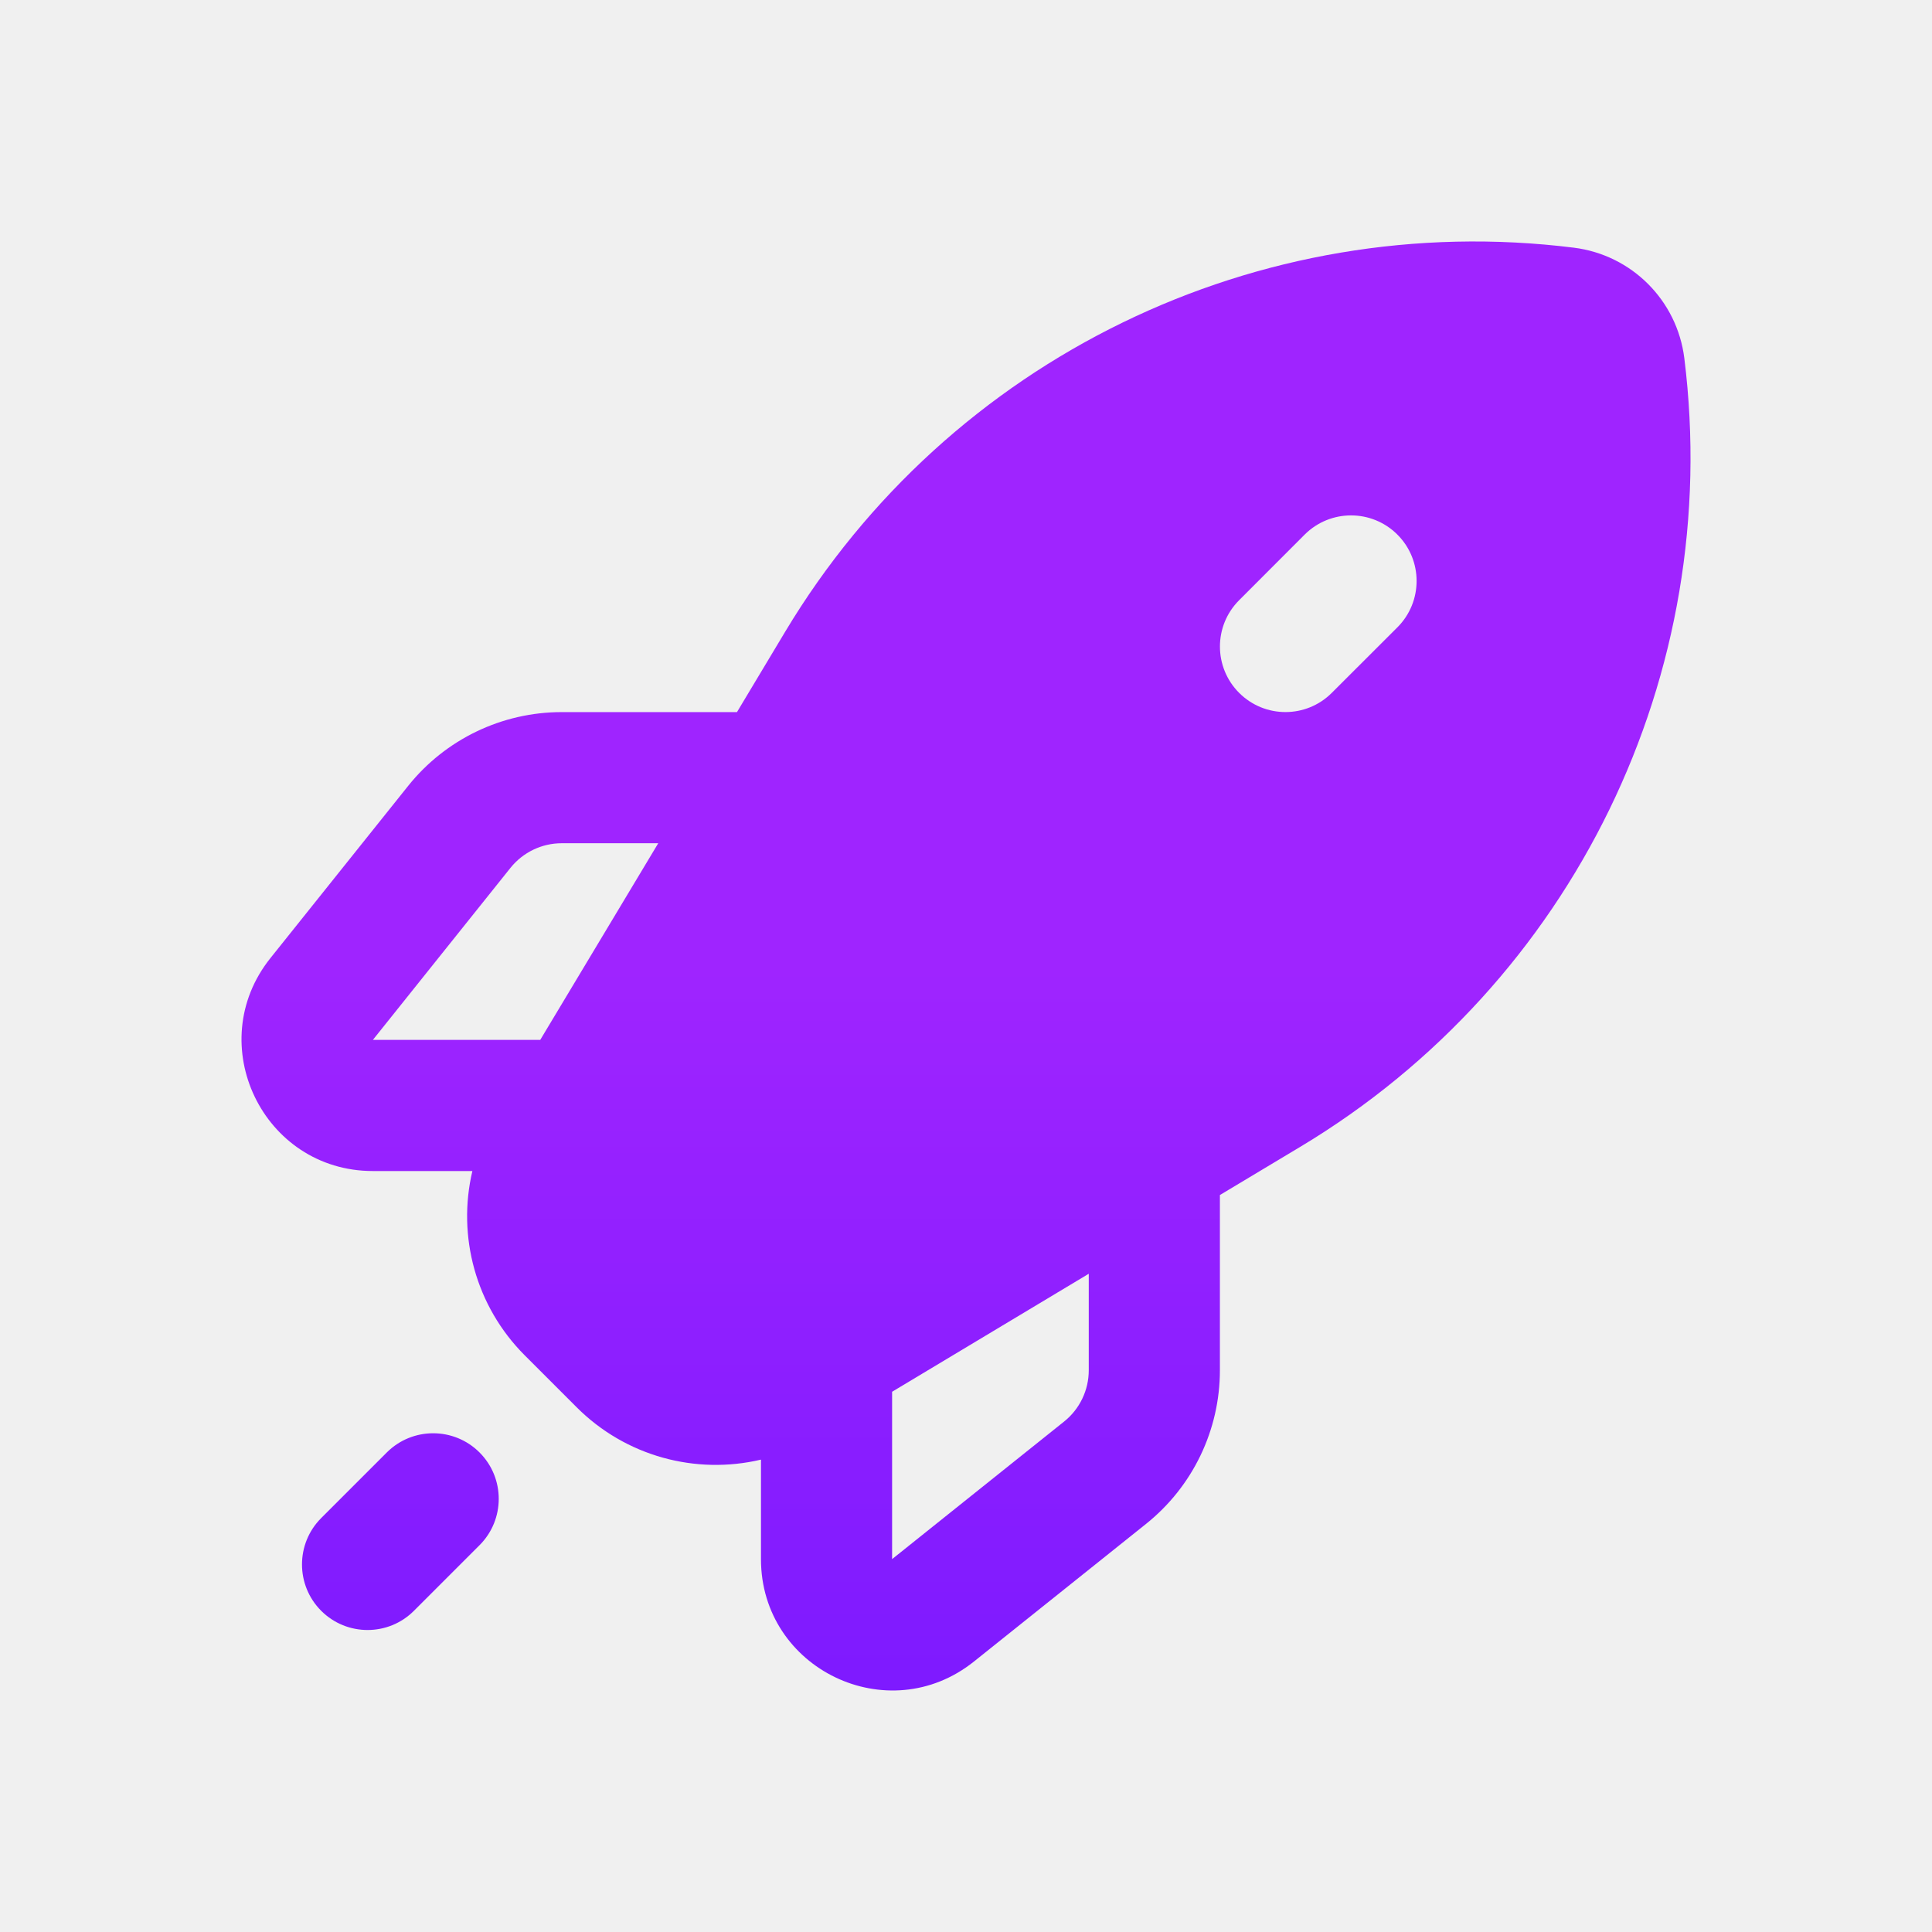
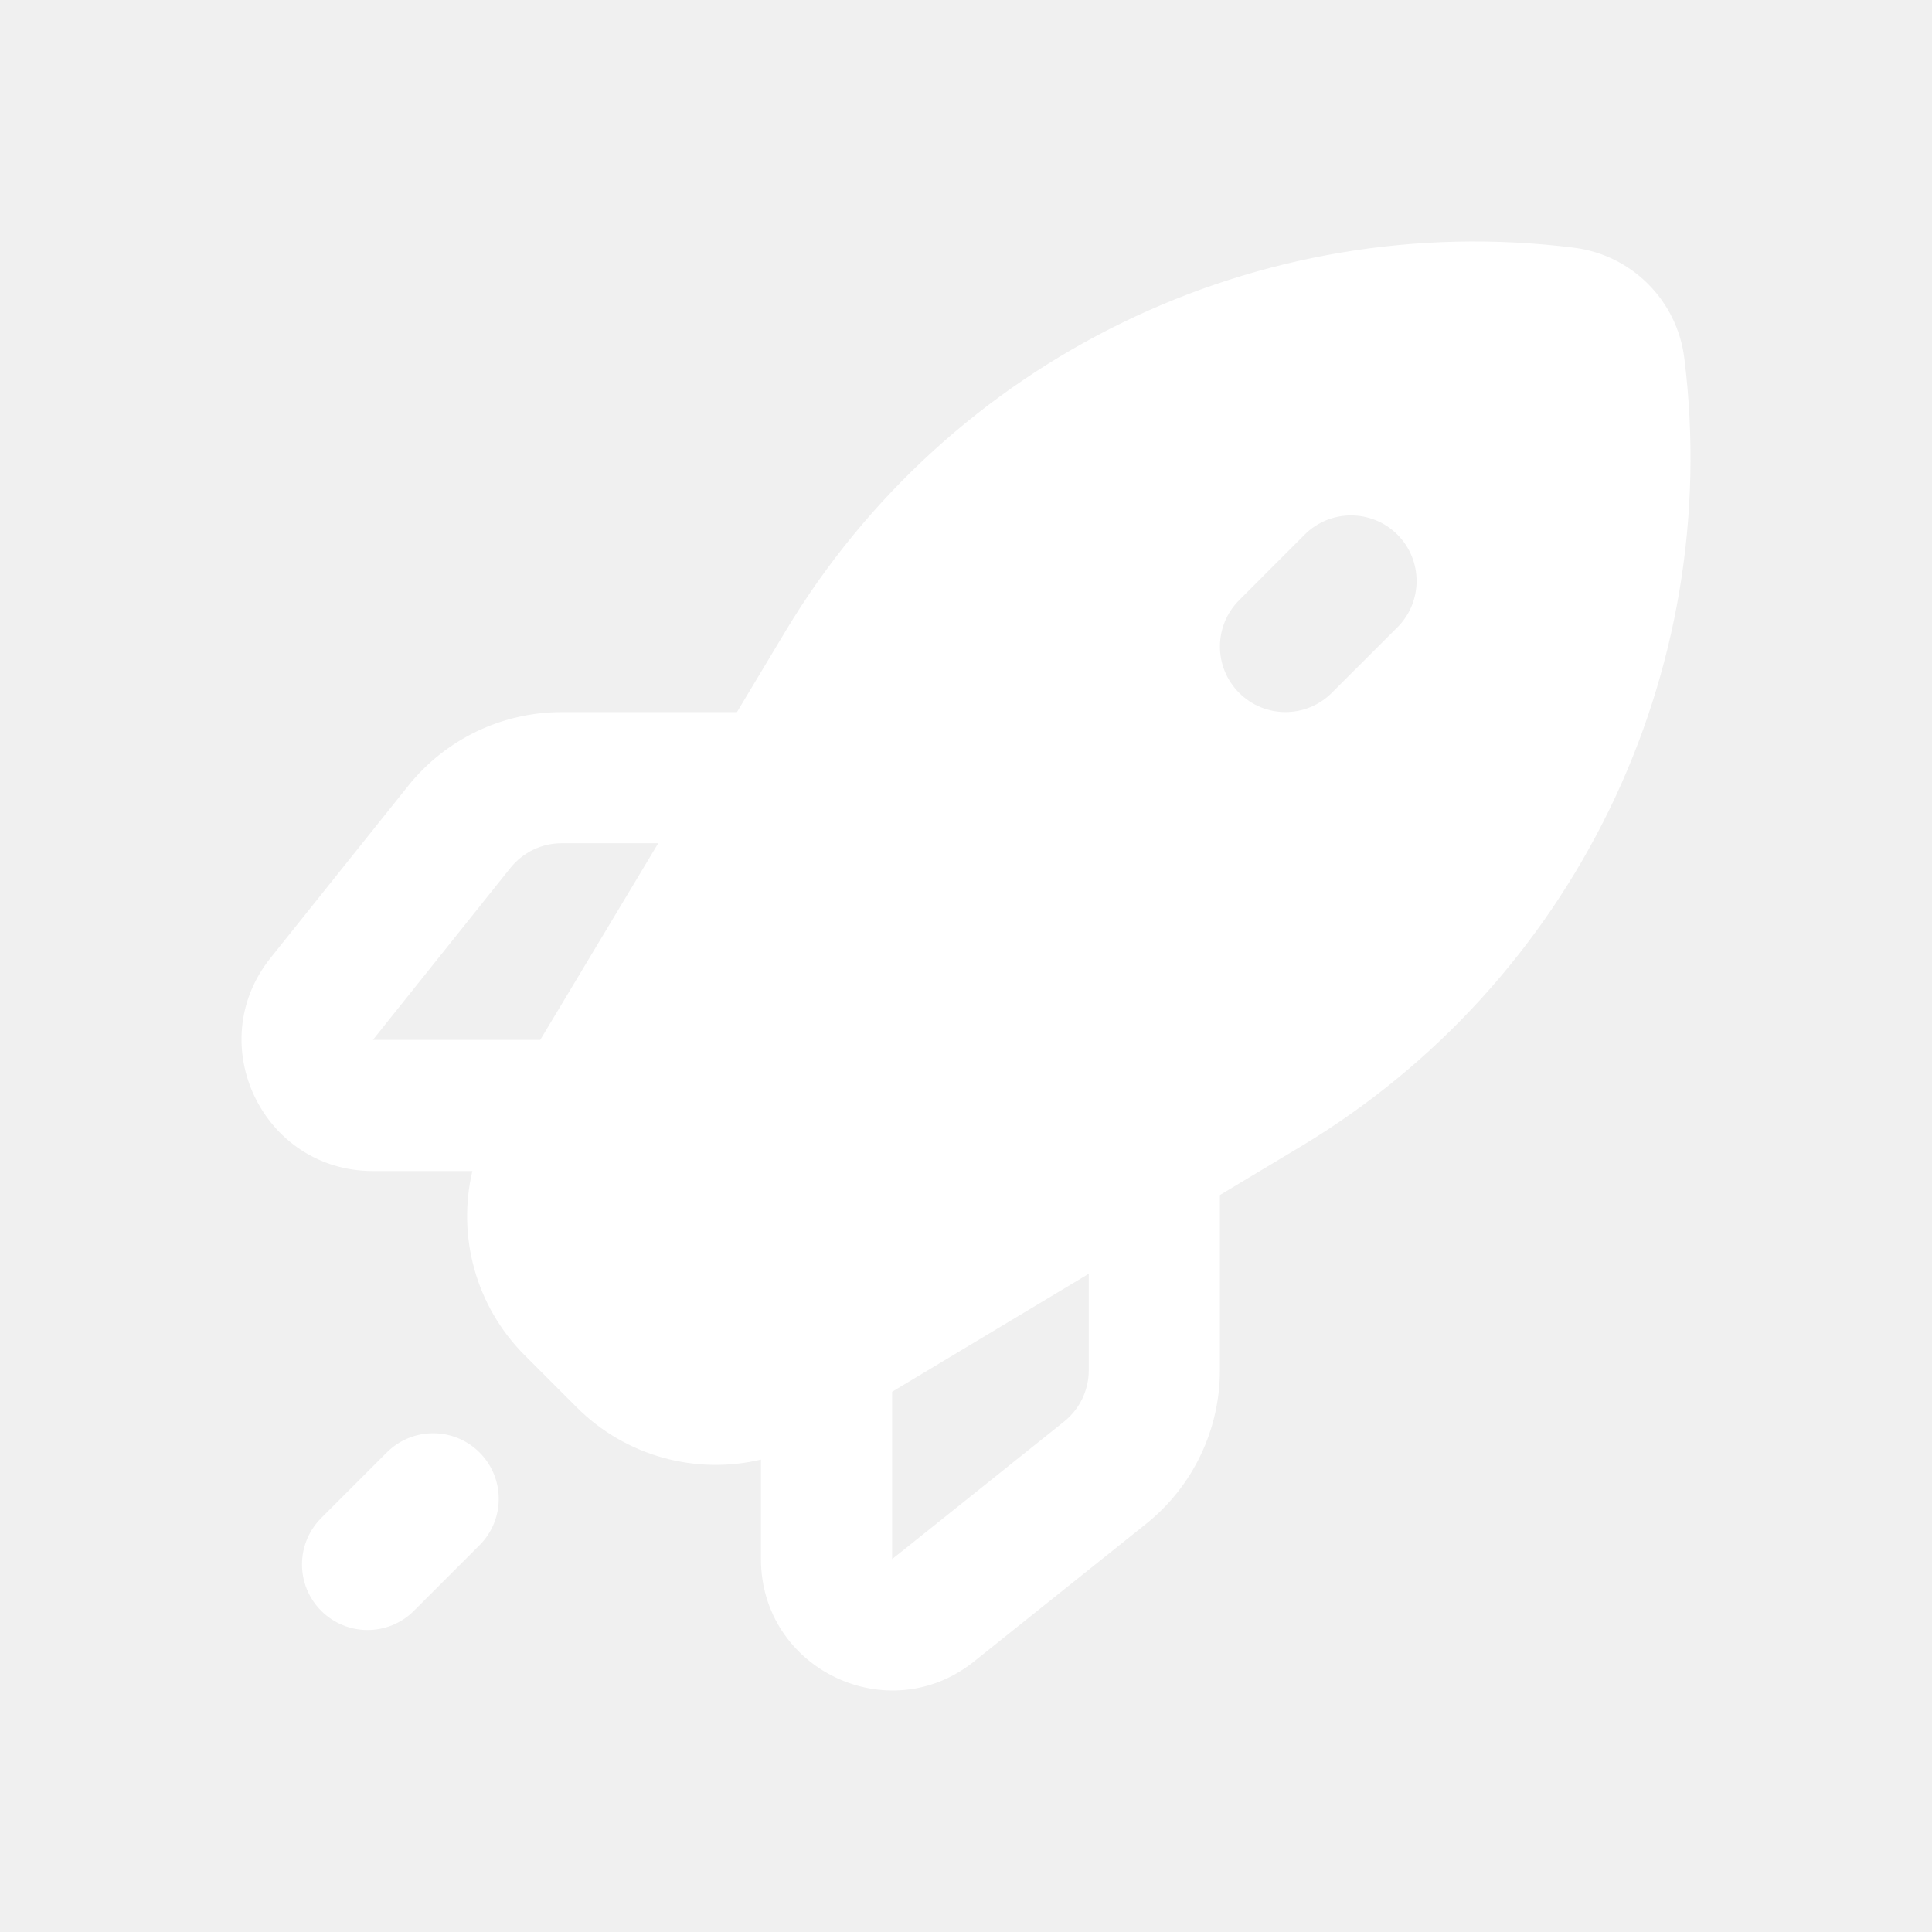
<svg xmlns="http://www.w3.org/2000/svg" width="24" height="24" viewBox="0 0 24 24" fill="none">
-   <path fill-rule="evenodd" clip-rule="evenodd" d="M9.754 7.847C11.788 4.457 15.63 2.587 19.552 3.077C20.269 3.167 20.833 3.731 20.923 4.448C21.413 8.37 19.543 12.212 16.153 14.246L15.154 14.845V17.022C15.154 17.764 14.817 18.466 14.237 18.93L12.099 20.64C11.033 21.493 9.453 20.734 9.453 19.368V18.132C8.645 18.323 7.774 18.093 7.163 17.481L6.519 16.837C5.908 16.226 5.677 15.355 5.868 14.547H4.632C3.266 14.547 2.507 12.967 3.36 11.901L5.07 9.763C5.534 9.183 6.236 8.846 6.978 8.846H9.155L9.754 7.847ZM8.177 10.475H6.978C6.731 10.475 6.497 10.587 6.342 10.78L4.632 12.918H6.711L8.177 10.475ZM11.082 17.289L13.525 15.823V17.022C13.525 17.269 13.413 17.503 13.22 17.658L11.082 19.368V17.289ZM17.359 6.641C17.677 6.959 17.677 7.475 17.359 7.793L16.544 8.607C16.226 8.925 15.711 8.925 15.393 8.607C15.075 8.289 15.075 7.774 15.393 7.456L16.207 6.641C16.525 6.323 17.041 6.323 17.359 6.641ZM5.957 18.043C6.275 18.361 6.275 18.877 5.957 19.195L5.142 20.01C4.824 20.328 4.308 20.328 3.99 20.01C3.672 19.692 3.672 19.176 3.99 18.858L4.805 18.043C5.123 17.725 5.639 17.725 5.957 18.043Z" fill="url(#paint0_linear_2303_11422)" />
-   <defs>
-     <linearGradient id="paint0_linear_2303_11422" x1="12" y1="21" x2="12" y2="12" gradientUnits="userSpaceOnUse">
-       <stop stop-color="#7E1AFF" />
-       <stop offset="1" stop-color="#9F24FF" />
-     </linearGradient>
-   </defs>
+   <path fill-rule="evenodd" clip-rule="evenodd" d="M9.754 7.847C11.788 4.457 15.63 2.587 19.552 3.077C20.269 3.167 20.833 3.731 20.923 4.448C21.413 8.37 19.543 12.212 16.153 14.246L15.154 14.845V17.022C15.154 17.764 14.817 18.466 14.237 18.93L12.099 20.64C11.033 21.493 9.453 20.734 9.453 19.368V18.132C8.645 18.323 7.774 18.093 7.163 17.481L6.519 16.837C5.908 16.226 5.677 15.355 5.868 14.547H4.632C3.266 14.547 2.507 12.967 3.36 11.901L5.07 9.763C5.534 9.183 6.236 8.846 6.978 8.846H9.155L9.754 7.847ZM8.177 10.475H6.978C6.731 10.475 6.497 10.587 6.342 10.78L4.632 12.918H6.711L8.177 10.475ZM11.082 17.289L13.525 15.823V17.022C13.525 17.269 13.413 17.503 13.22 17.658L11.082 19.368V17.289ZM17.359 6.641C17.677 6.959 17.677 7.475 17.359 7.793L16.544 8.607C16.226 8.925 15.711 8.925 15.393 8.607C15.075 8.289 15.075 7.774 15.393 7.456L16.207 6.641C16.525 6.323 17.041 6.323 17.359 6.641ZM5.957 18.043C6.275 18.361 6.275 18.877 5.957 19.195L5.142 20.01C4.824 20.328 4.308 20.328 3.99 20.01C3.672 19.692 3.672 19.176 3.99 18.858L4.805 18.043C5.123 17.725 5.639 17.725 5.957 18.043Z" fill="white" />
</svg>
